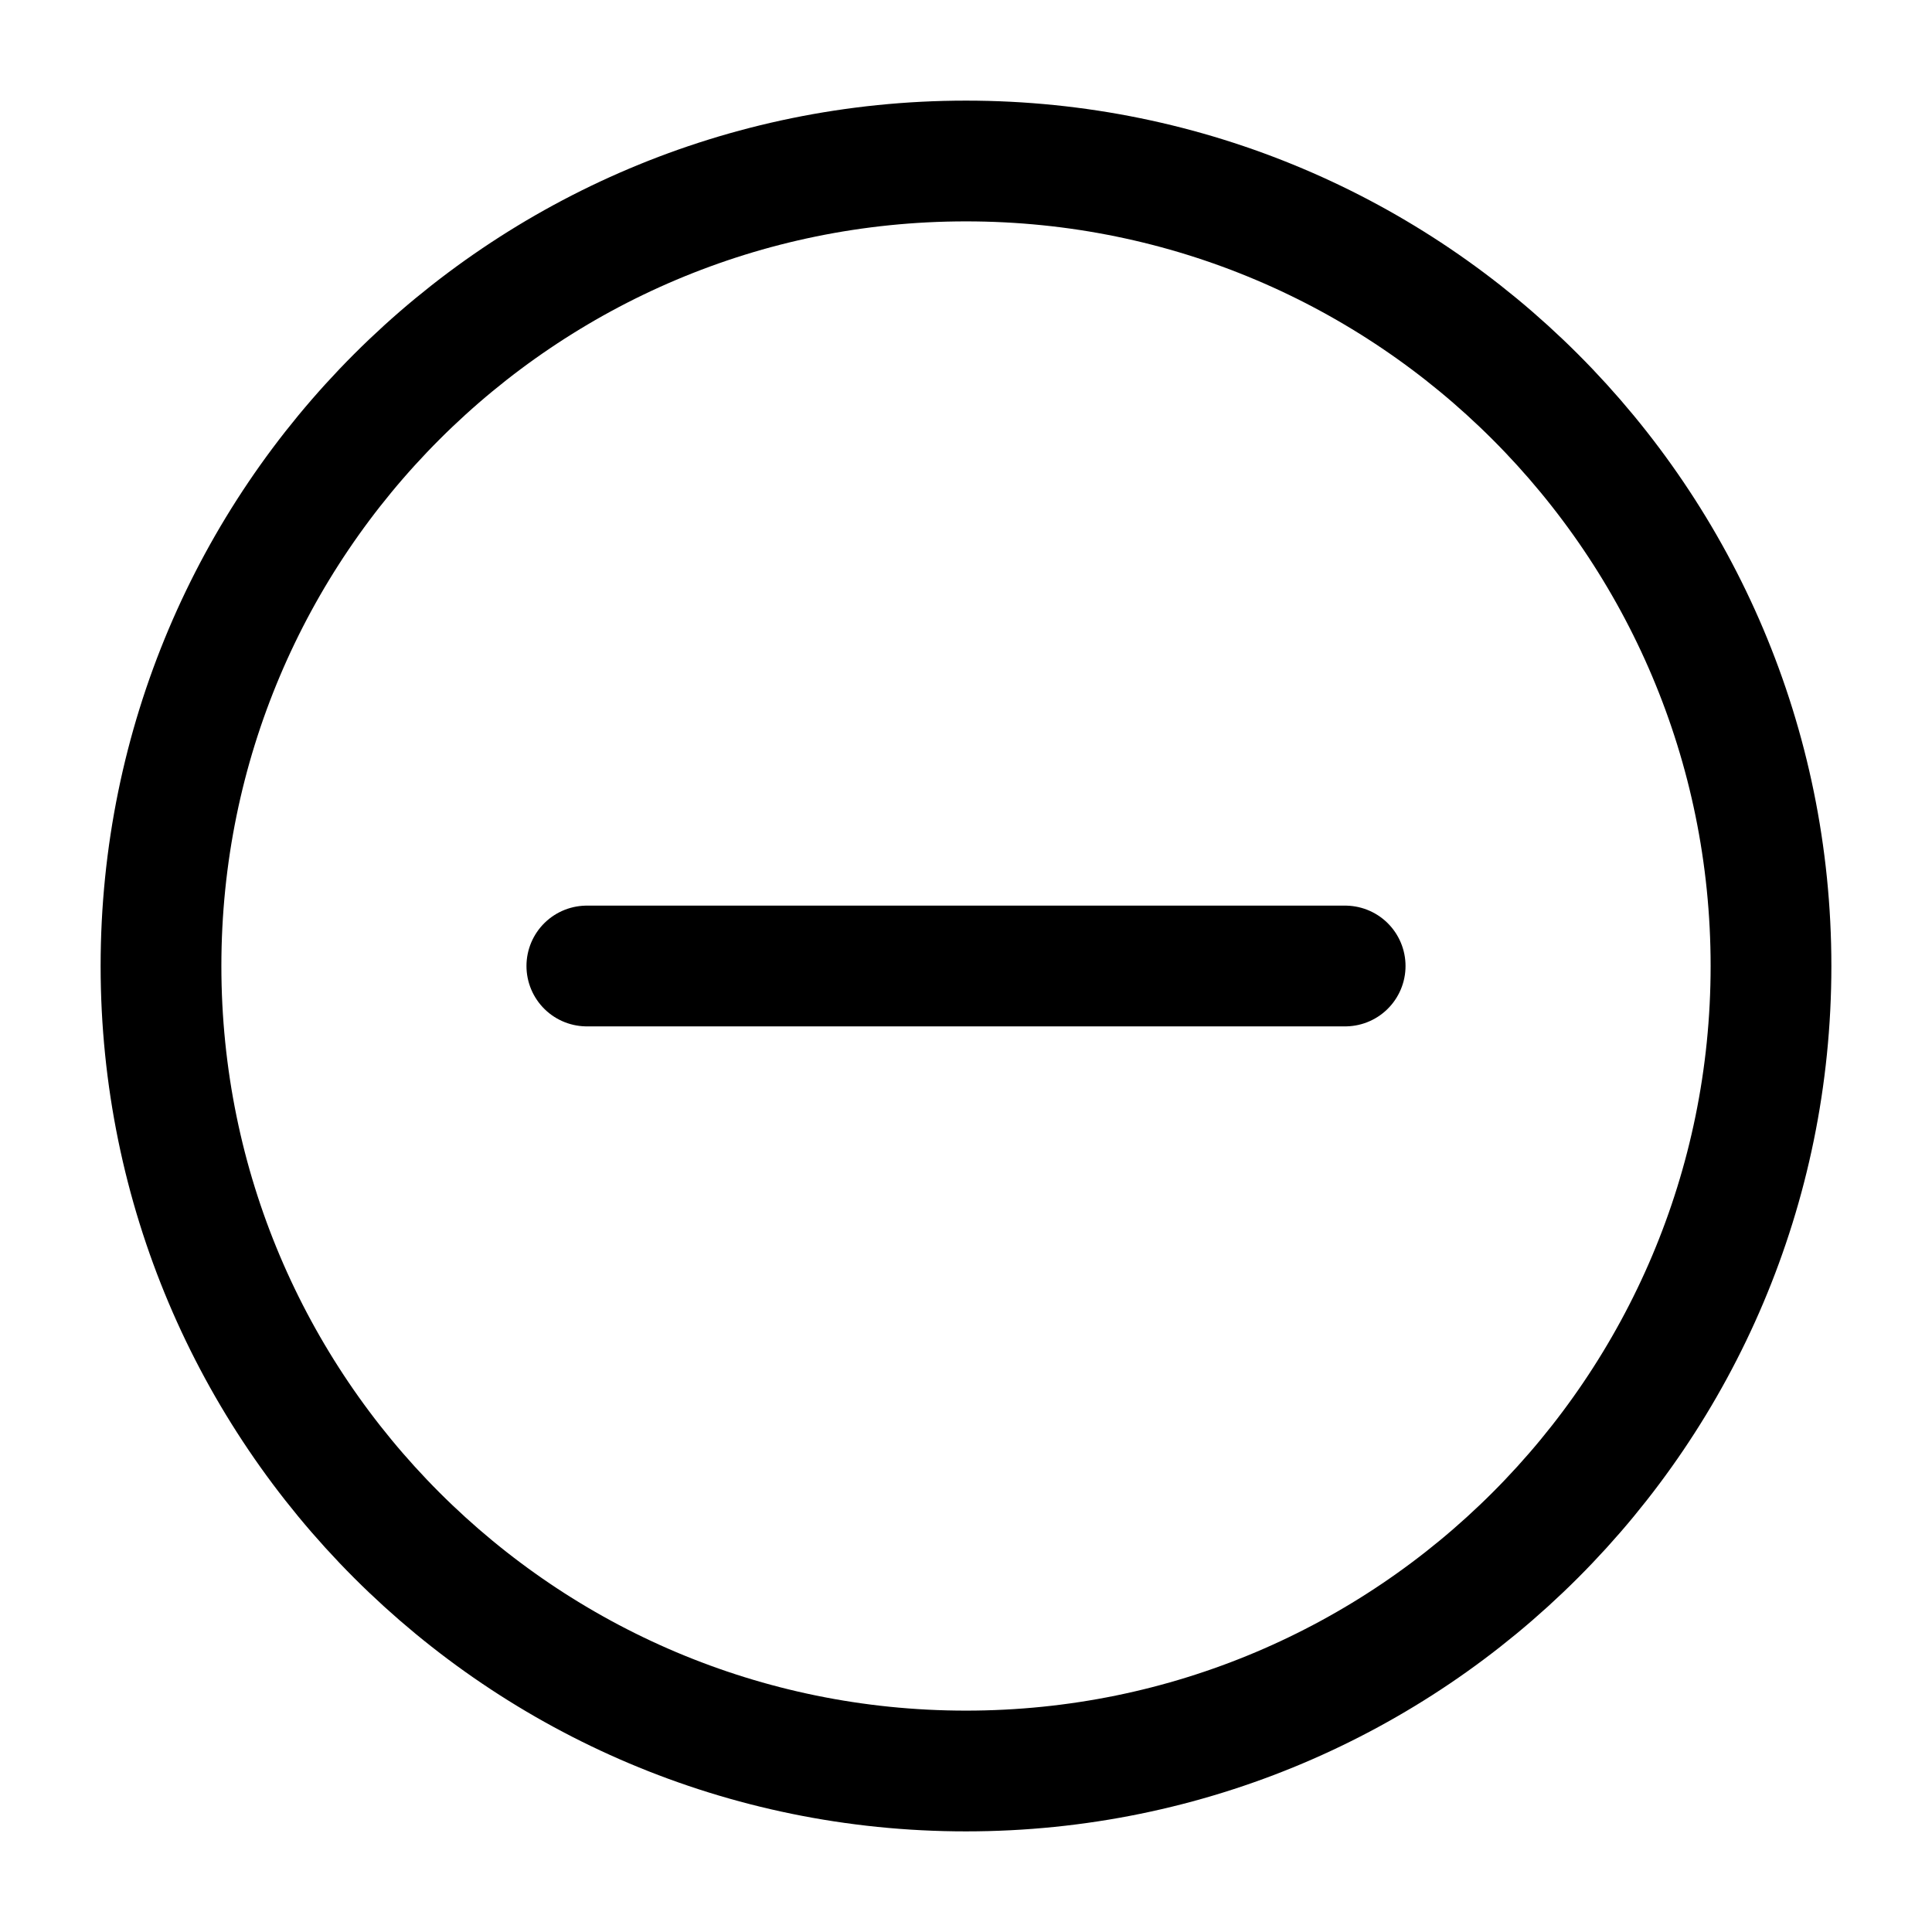
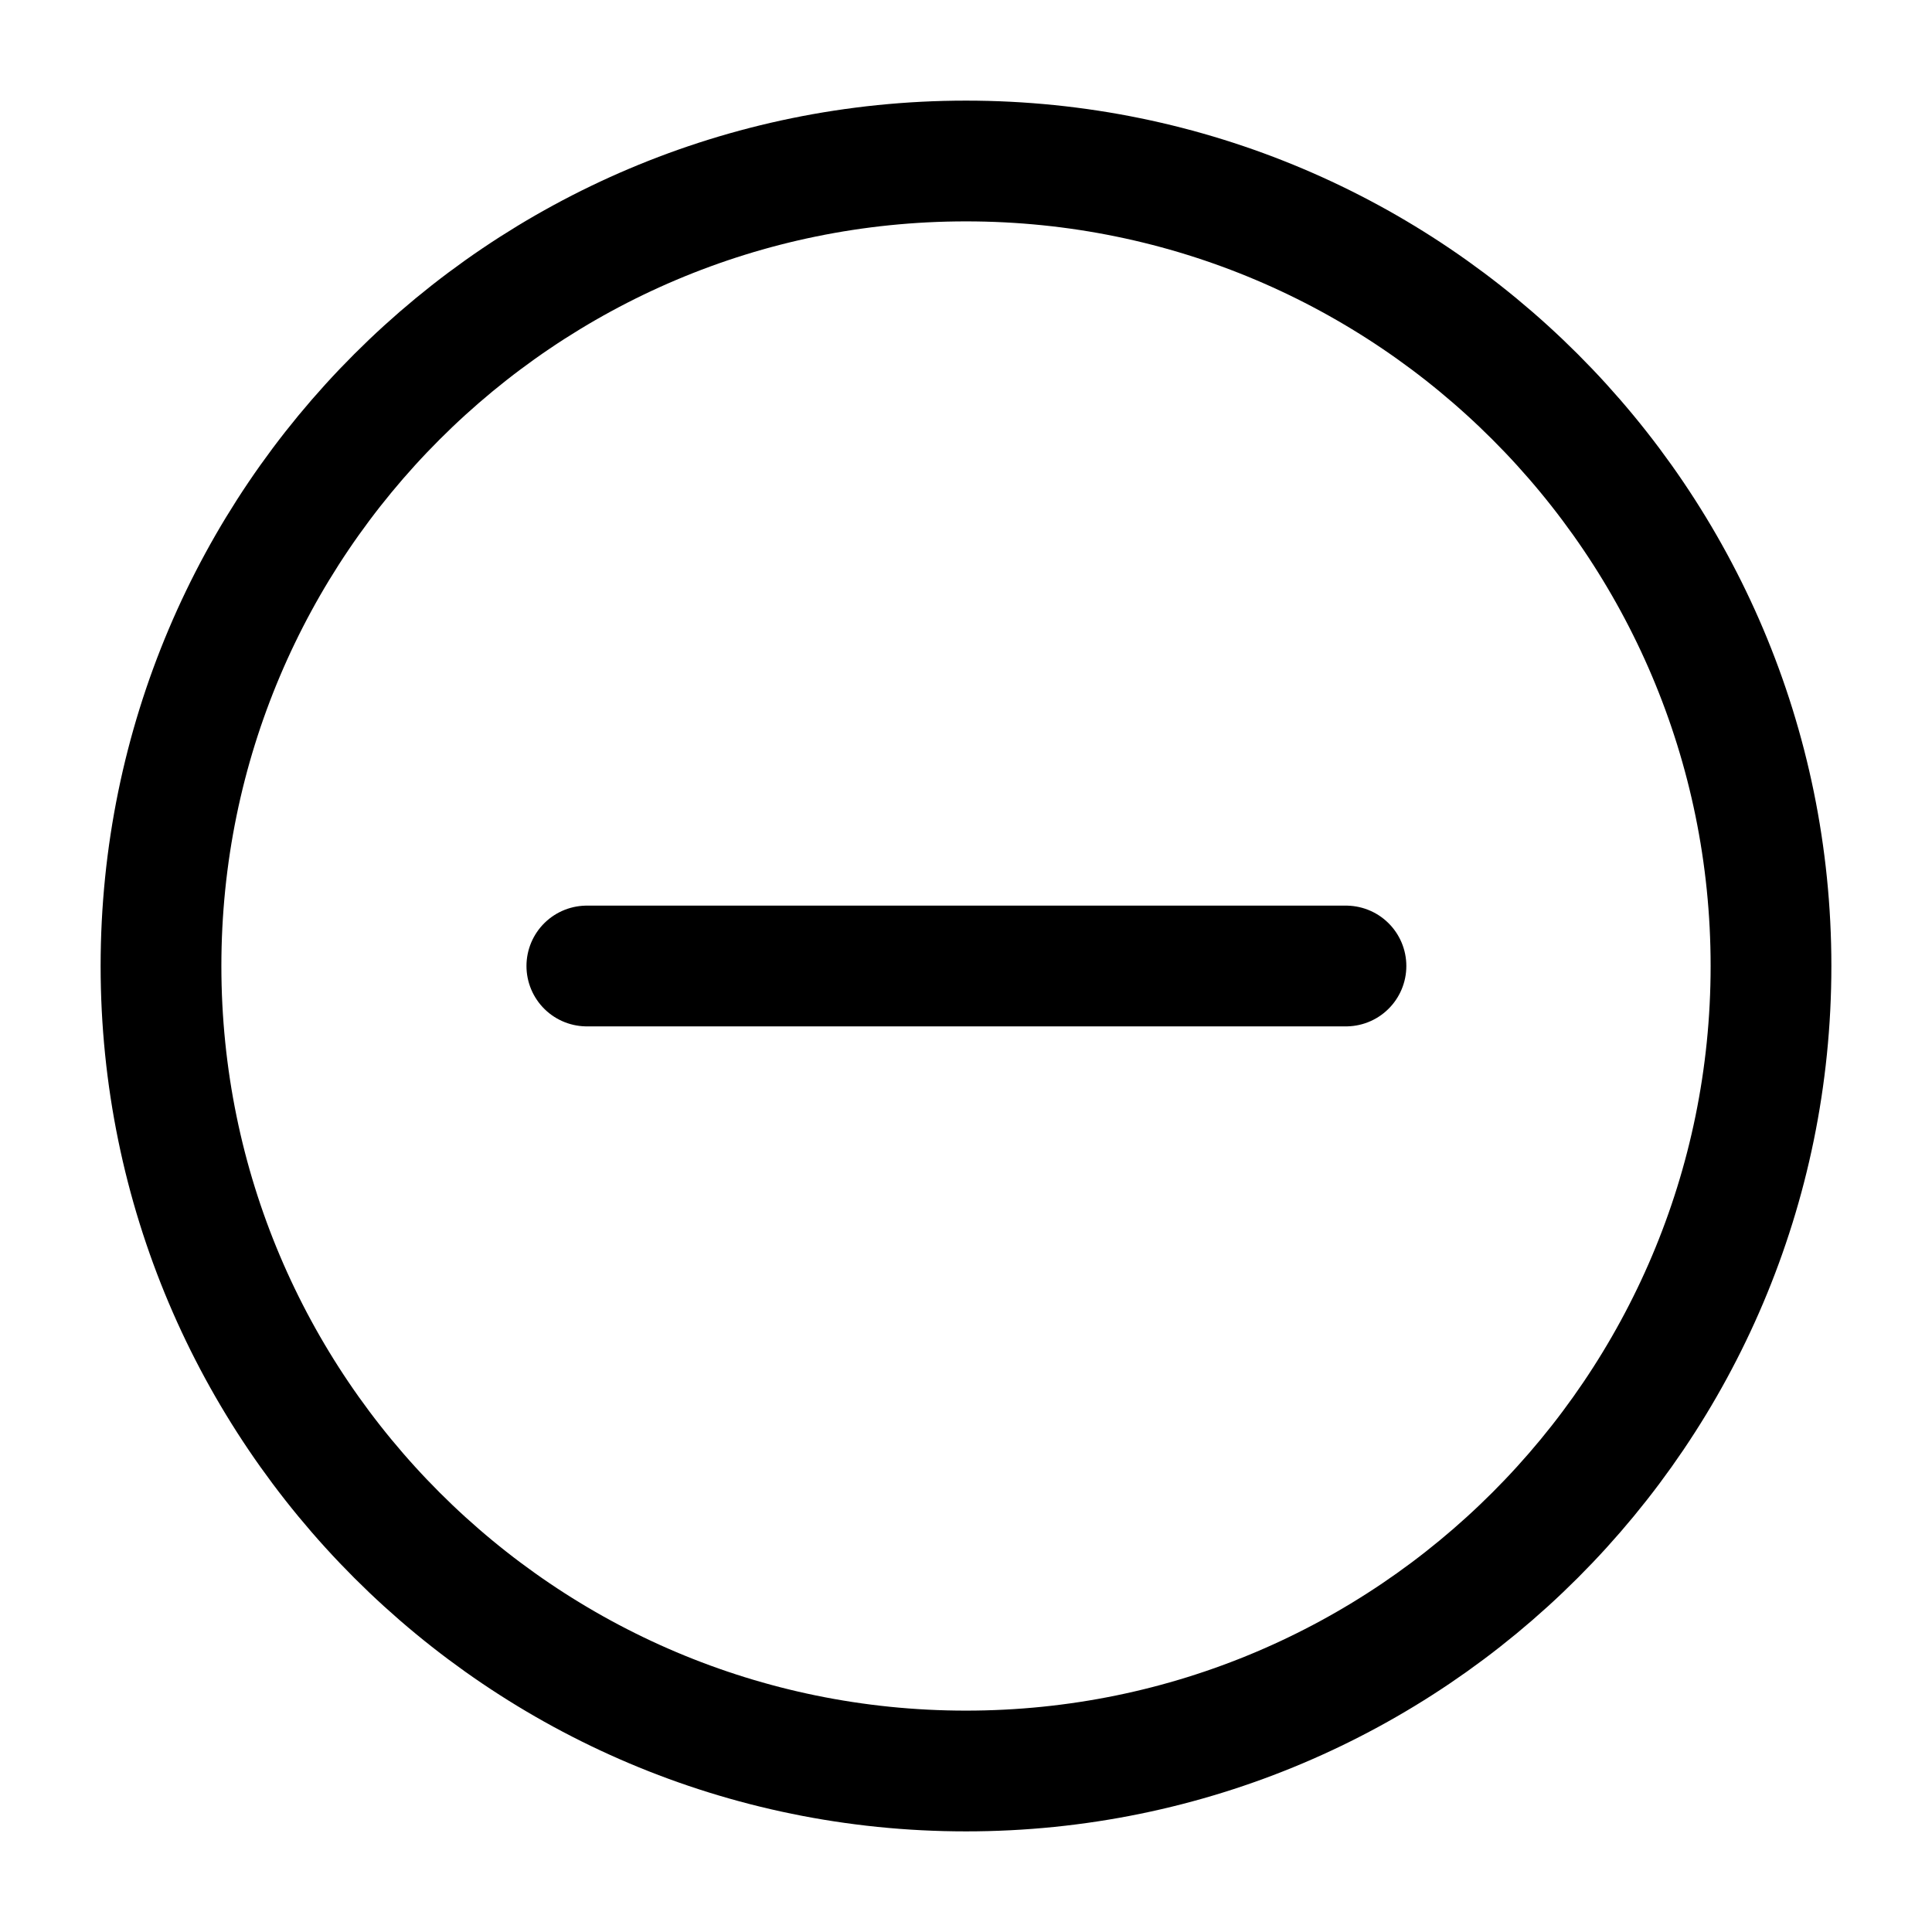
- <svg xmlns="http://www.w3.org/2000/svg" id="Layer_1" data-name="Layer 1" viewBox="0 0 24 24">
+ <svg xmlns="http://www.w3.org/2000/svg" id="a" viewBox="0 0 24 24">
  <defs>
-     <style>.cls-1{fill:none;stroke:#000;stroke-linecap:round;stroke-linejoin:round;stroke-width:1.5px;}</style>
+     <style>.b{fill:none;stroke:#000;stroke-linecap:round;stroke-linejoin:round;stroke-width:1.5px;}</style>
  </defs>
-   <line class="cls-1" x1="16.71" y1="12" x2="7.29" y2="12" />
-   <circle class="cls-1" cx="12" cy="12" r="10" />
+   <path class="b" d="M7.29,12h9.43M12,2C6.48,2,2,6.48,2,12s4.48,10,10,10,10-4.48,10-10S17.52,2,12,2Z" />
</svg>
